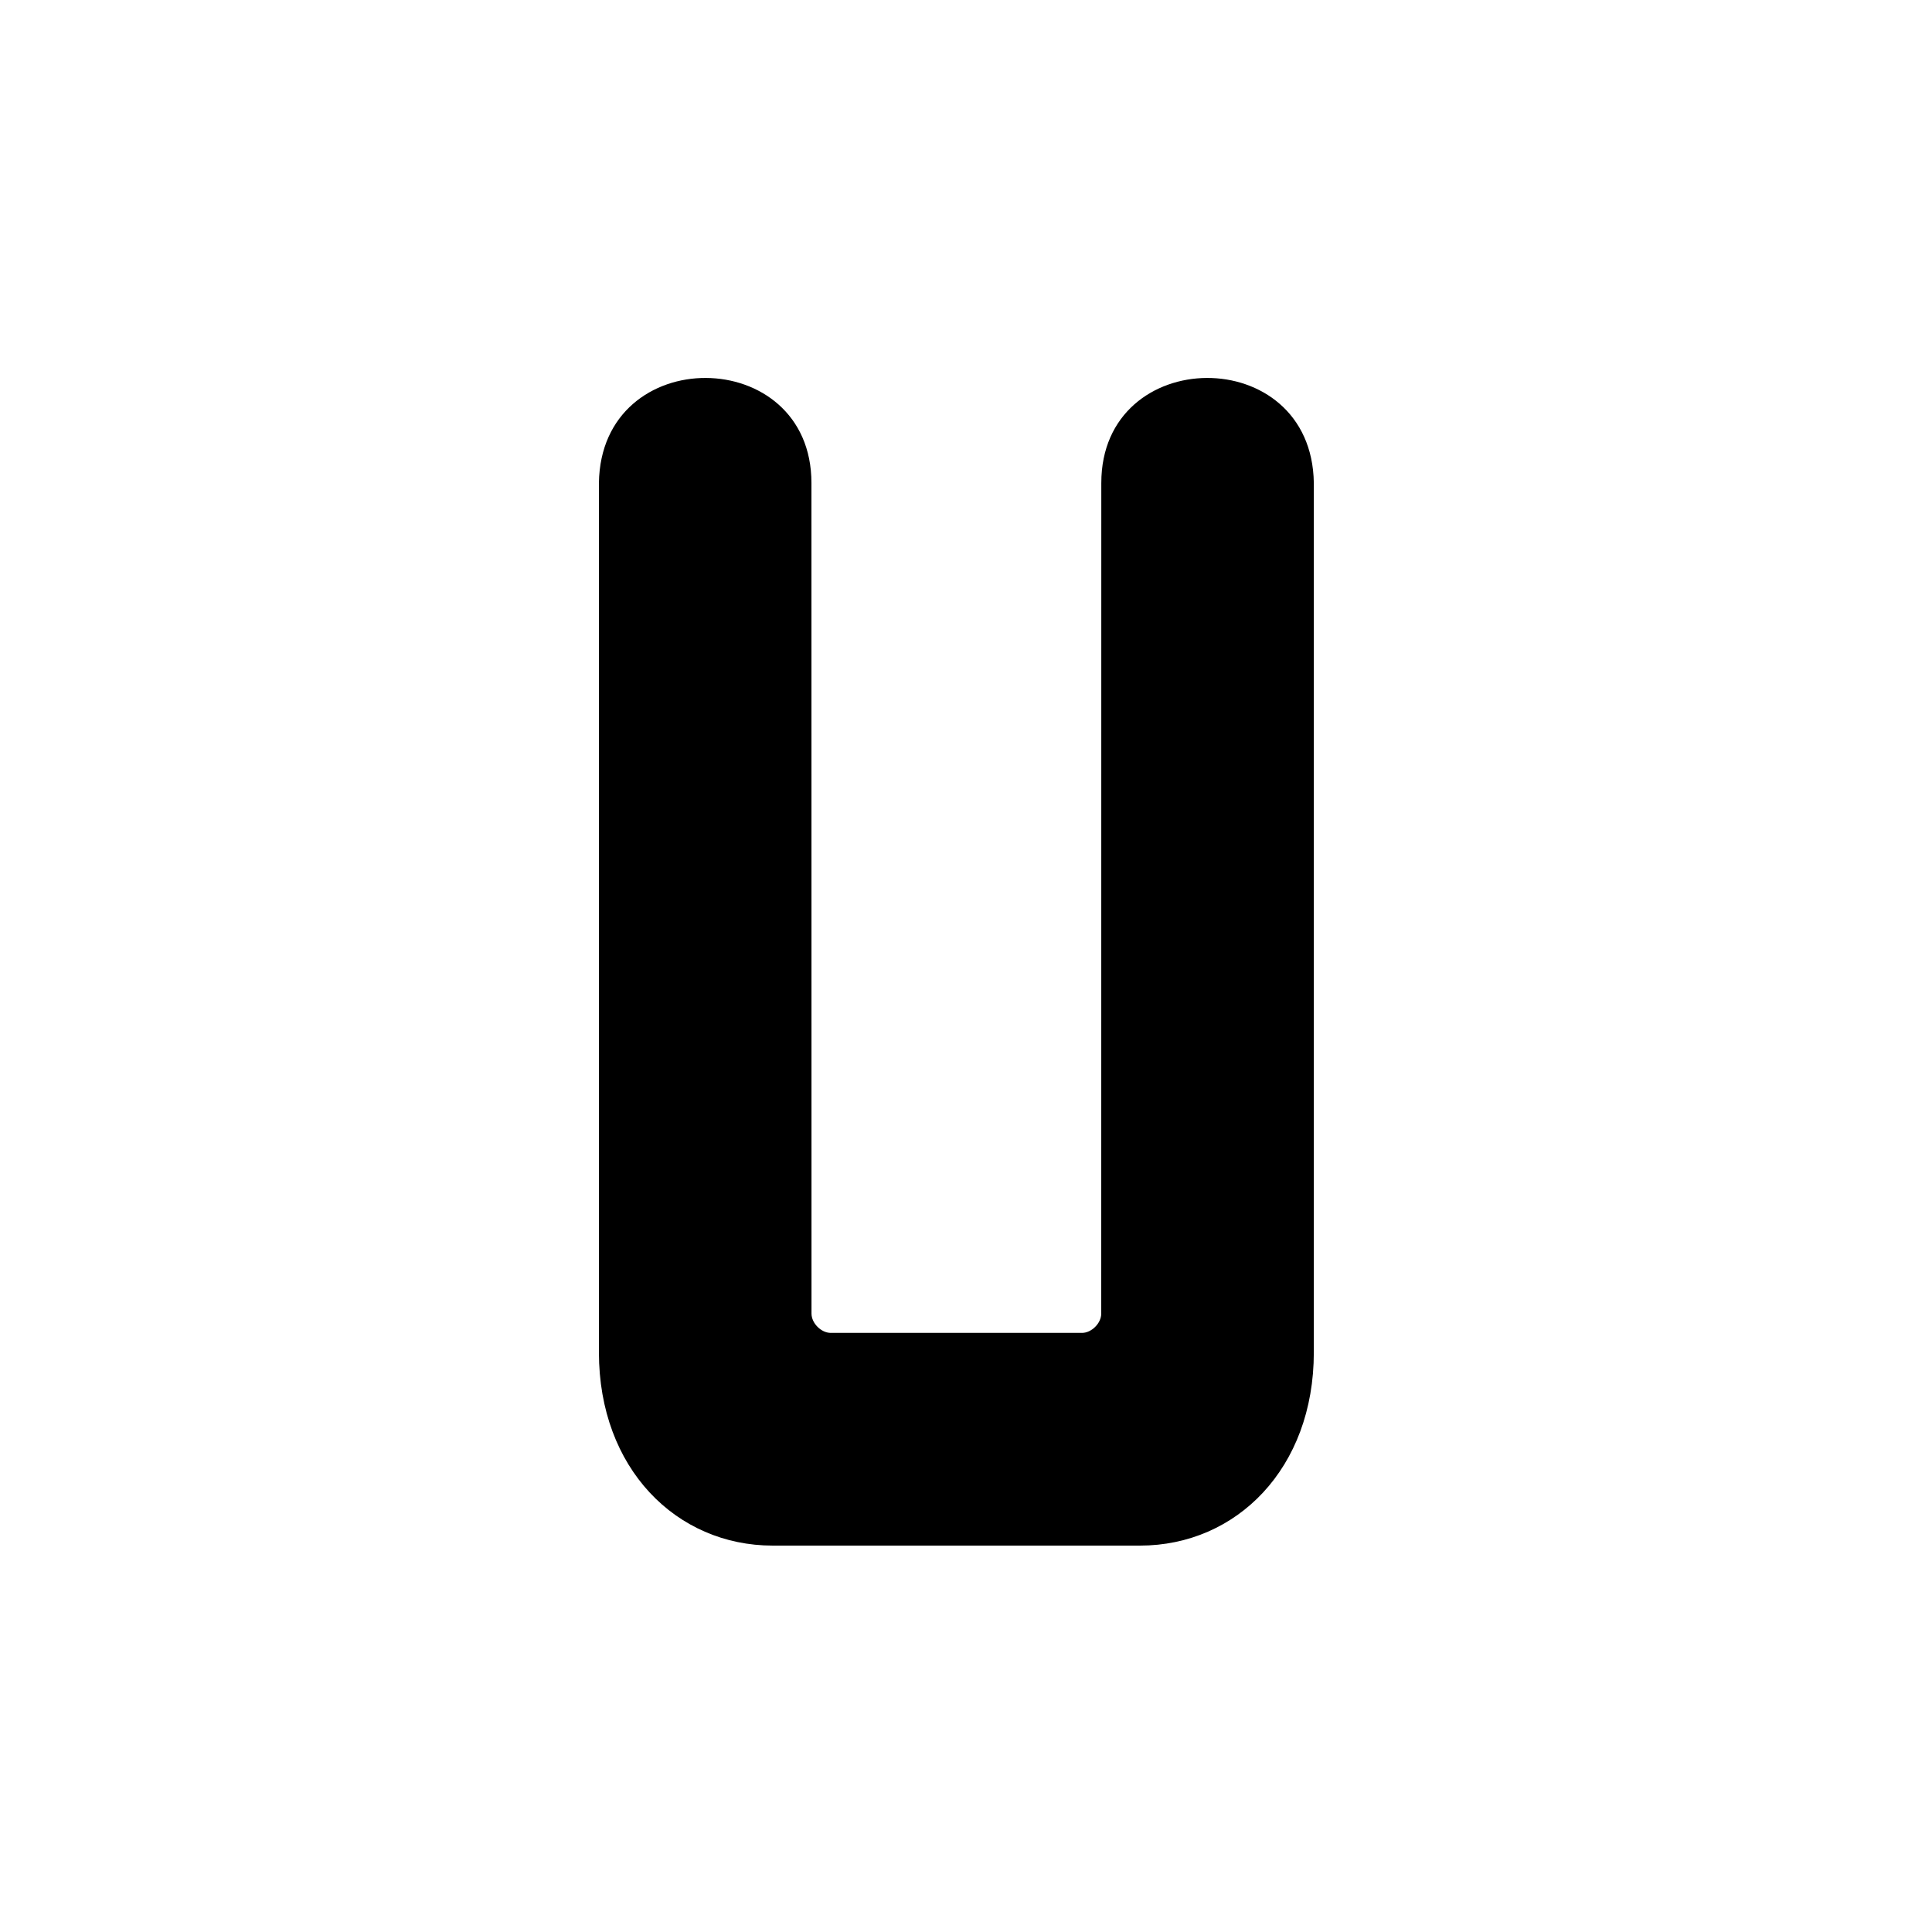
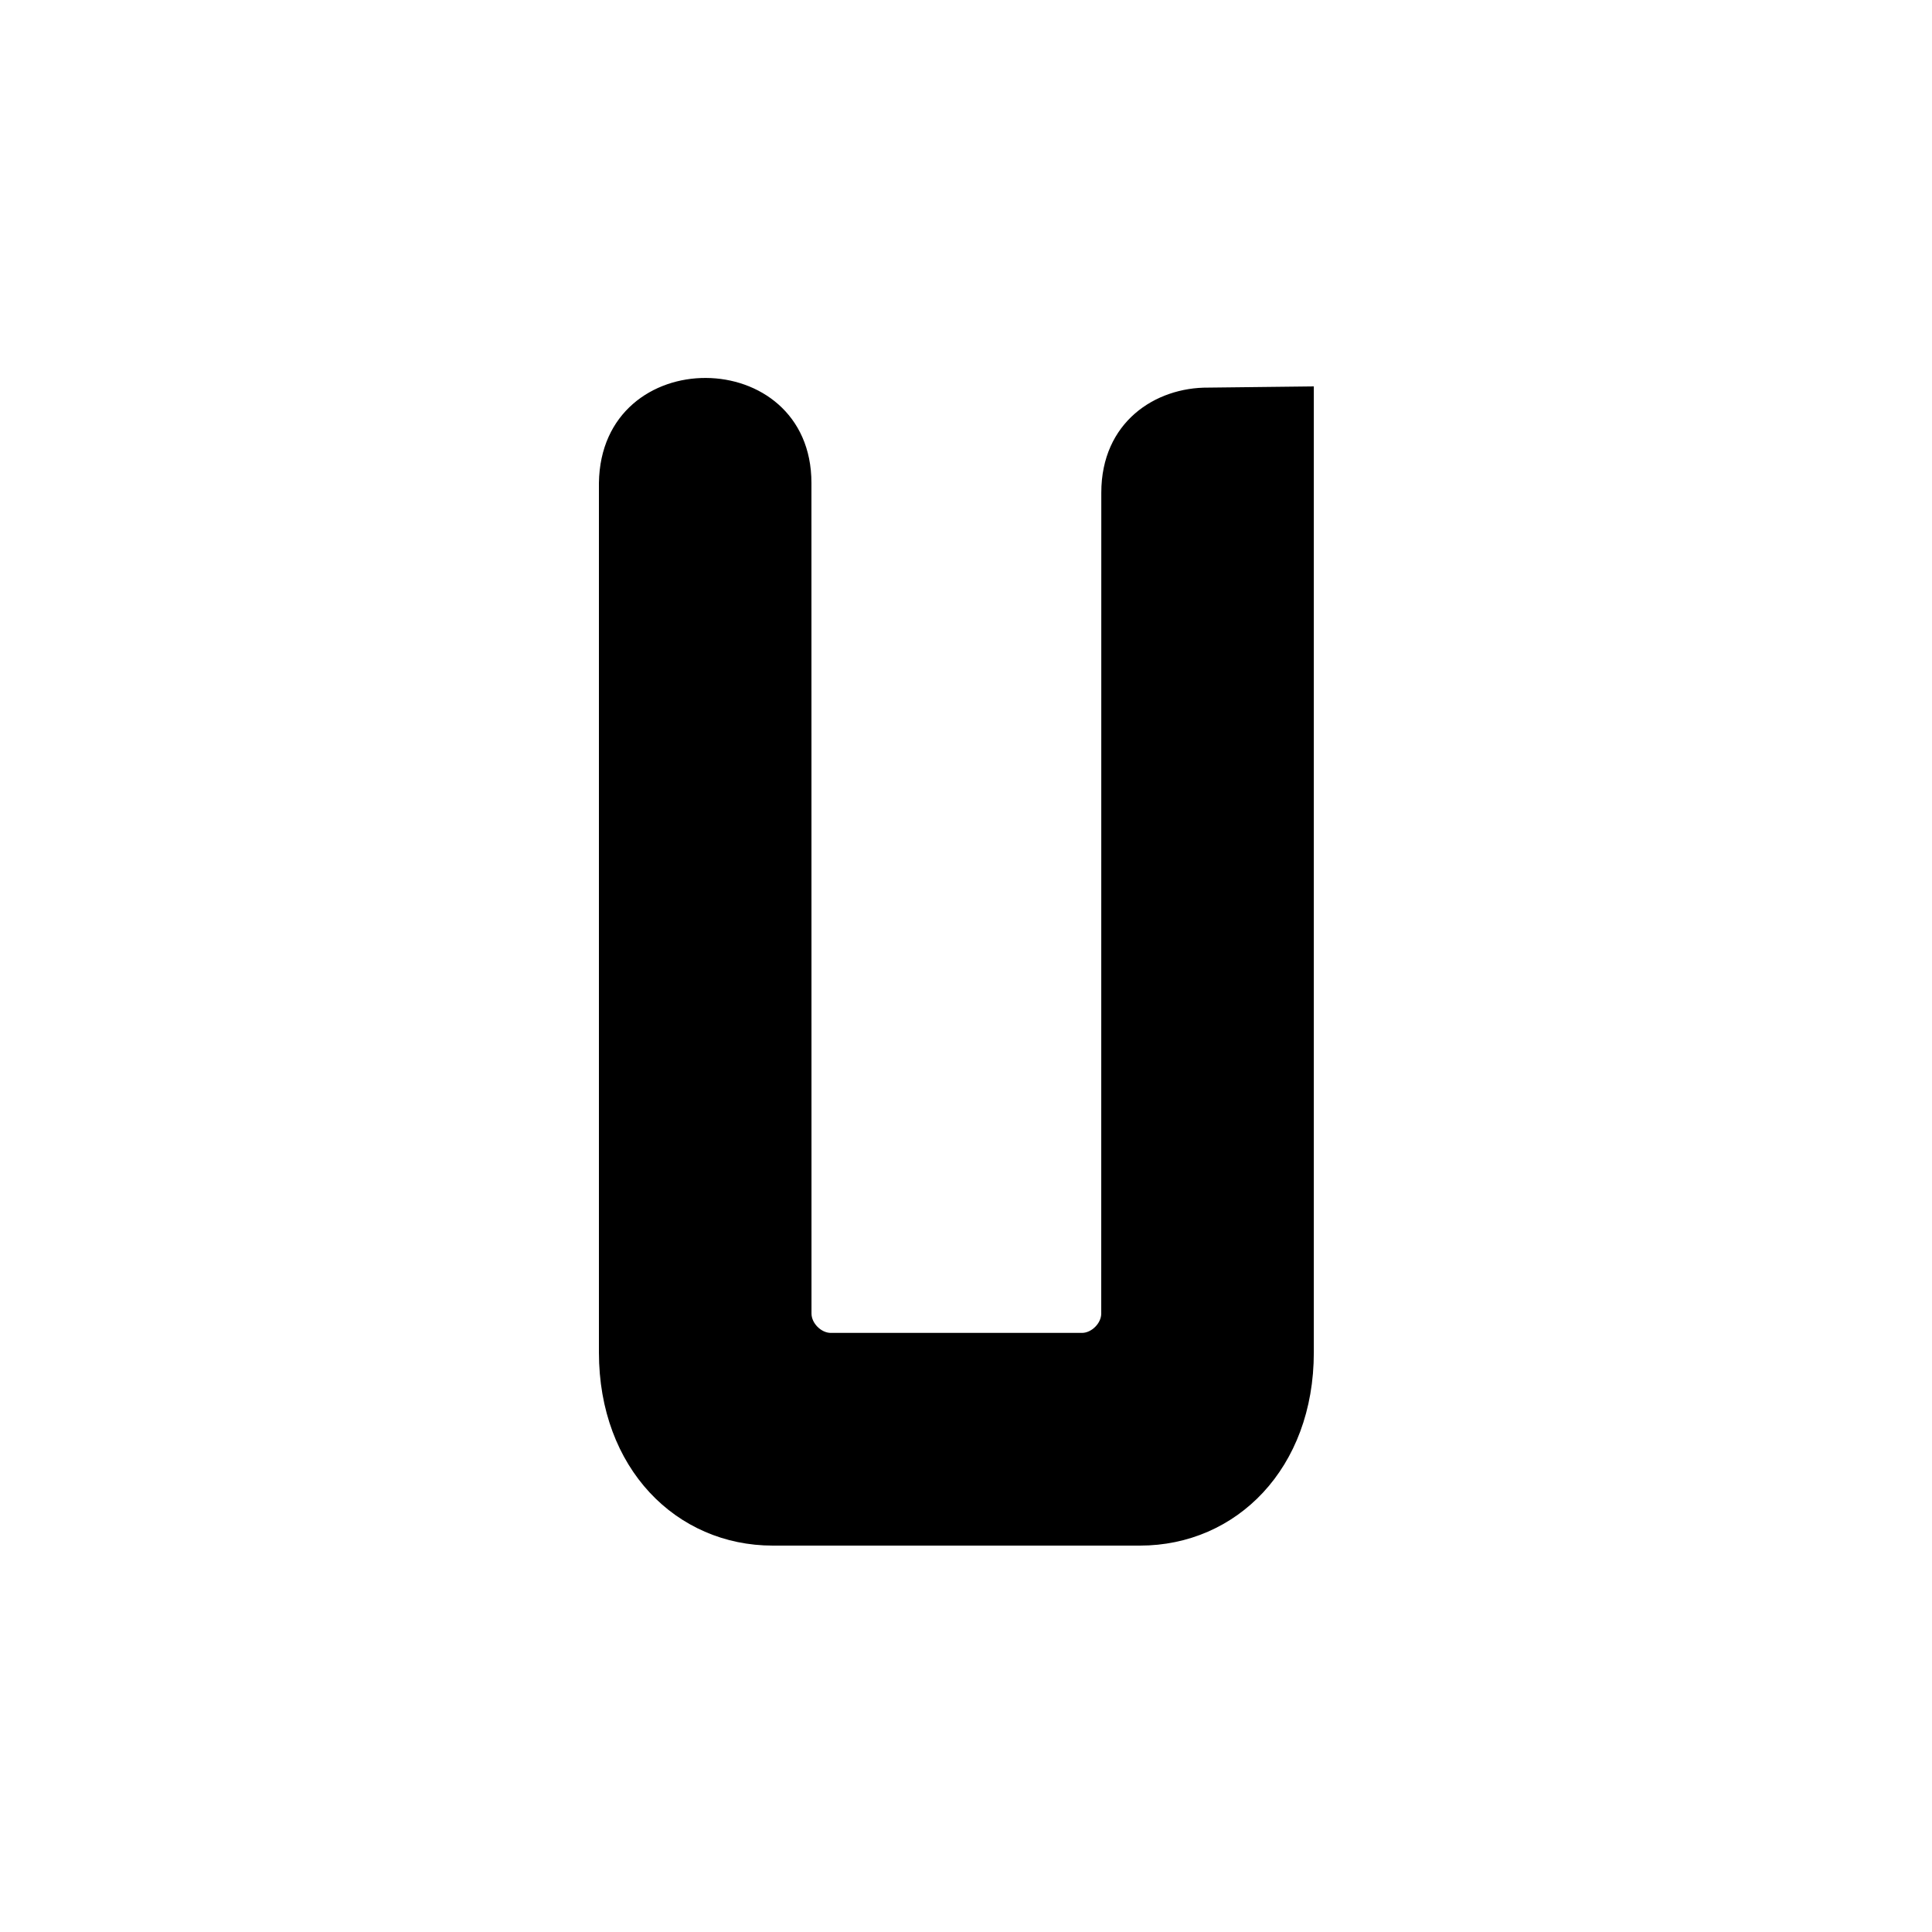
<svg xmlns="http://www.w3.org/2000/svg" width="1000" height="1000" id="svg2" version="1.0" style="display:inline">
  <defs id="defs4">
    </defs>
  <g id="layer1" style="display:inline">
    <g id="g9629" transform="matrix(0.8901714,0,0,-0.8901714,-42.22279,801.9412)" />
-     <path style="opacity:1;fill:#000000;fill-opacity:1;fill-rule:nonzero;stroke:none;stroke-width:1;stroke-linecap:butt;stroke-linejoin:miter;marker:none;marker-start:none;marker-mid:none;marker-end:none;stroke-miterlimit:4;stroke-dasharray:none;stroke-dashoffset:0;stroke-opacity:1;visibility:visible;display:inline;overflow:visible;enable-background:accumulate" d="M 365.375,195.625 C 338,195.5 310.5,213.5 310,250 l 0,450 c 0,60 40,100 90,100 l 190.031,0 c 50,0 90,-40 90,-100 l 0,-450 c -1,-73 -110,-72 -110,0 L 570,679.906 c 0,5 -5,10 -10,10 l -129.969,0 c -5,-2e-5 -10,-5 -10,-10 L 420,250 c 0,-36 -27.25,-54.25 -54.625,-54.375 z" id="rect9830" />
+     <path style="opacity:1;fill:#000000;fill-opacity:1;fill-rule:nonzero;stroke:none;stroke-width:1;stroke-linecap:butt;stroke-linejoin:miter;marker:none;marker-start:none;marker-mid:none;marker-end:none;stroke-miterlimit:4;stroke-dasharray:none;stroke-dashoffset:0;stroke-opacity:1;visibility:visible;display:inline;overflow:visible;enable-background:accumulate" d="M 365.375,195.625 C 338,195.5 310.5,213.5 310,250 l 0,450 c 0,60 40,100 90,100 l 190.031,0 c 50,0 90,-40 90,-100 l 0,-500 c 0,0 -54.532,0.627 -54.532,0.627 C 597.843,200.377 570.031,218.631 570.031,255 L 570,679.906 c 0,5 -5,10 -10,10 l -129.969,0 c -5,-2e-5 -10,-5 -10,-10 L 420,250 c 0,-36 -27.25,-54.25 -54.625,-54.375 z" id="rect9830" />
  </g>
</svg>
